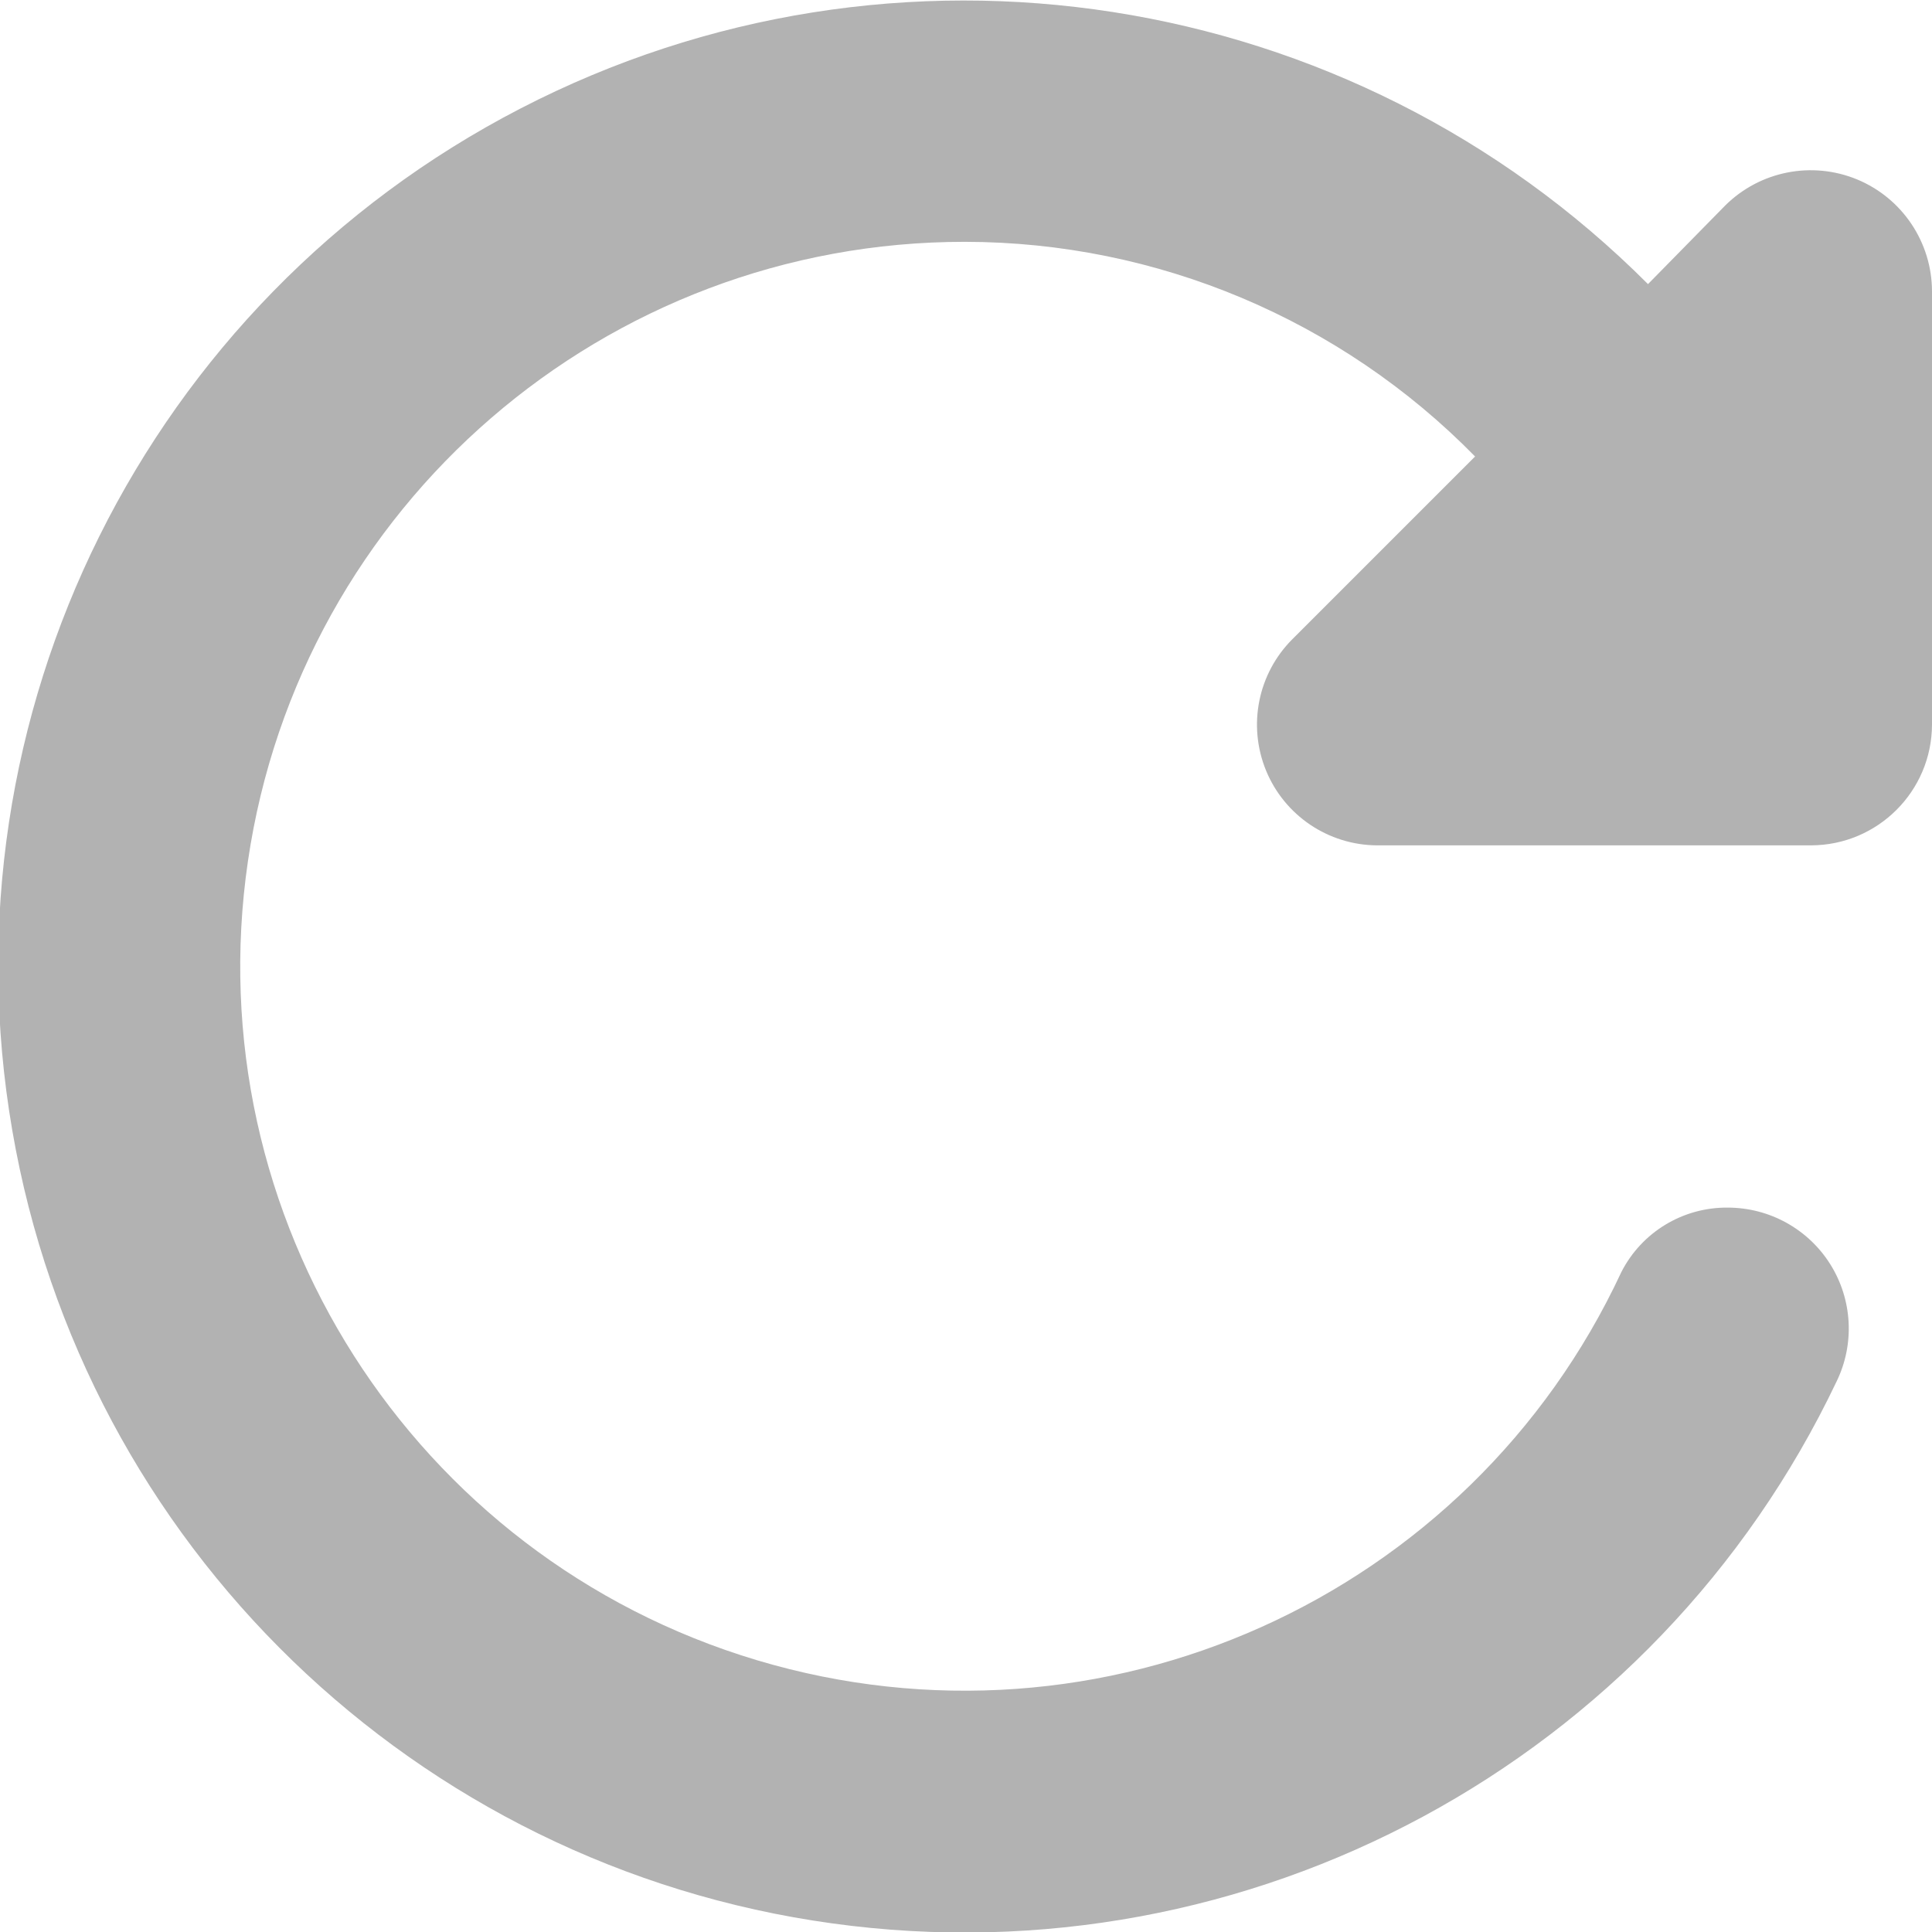
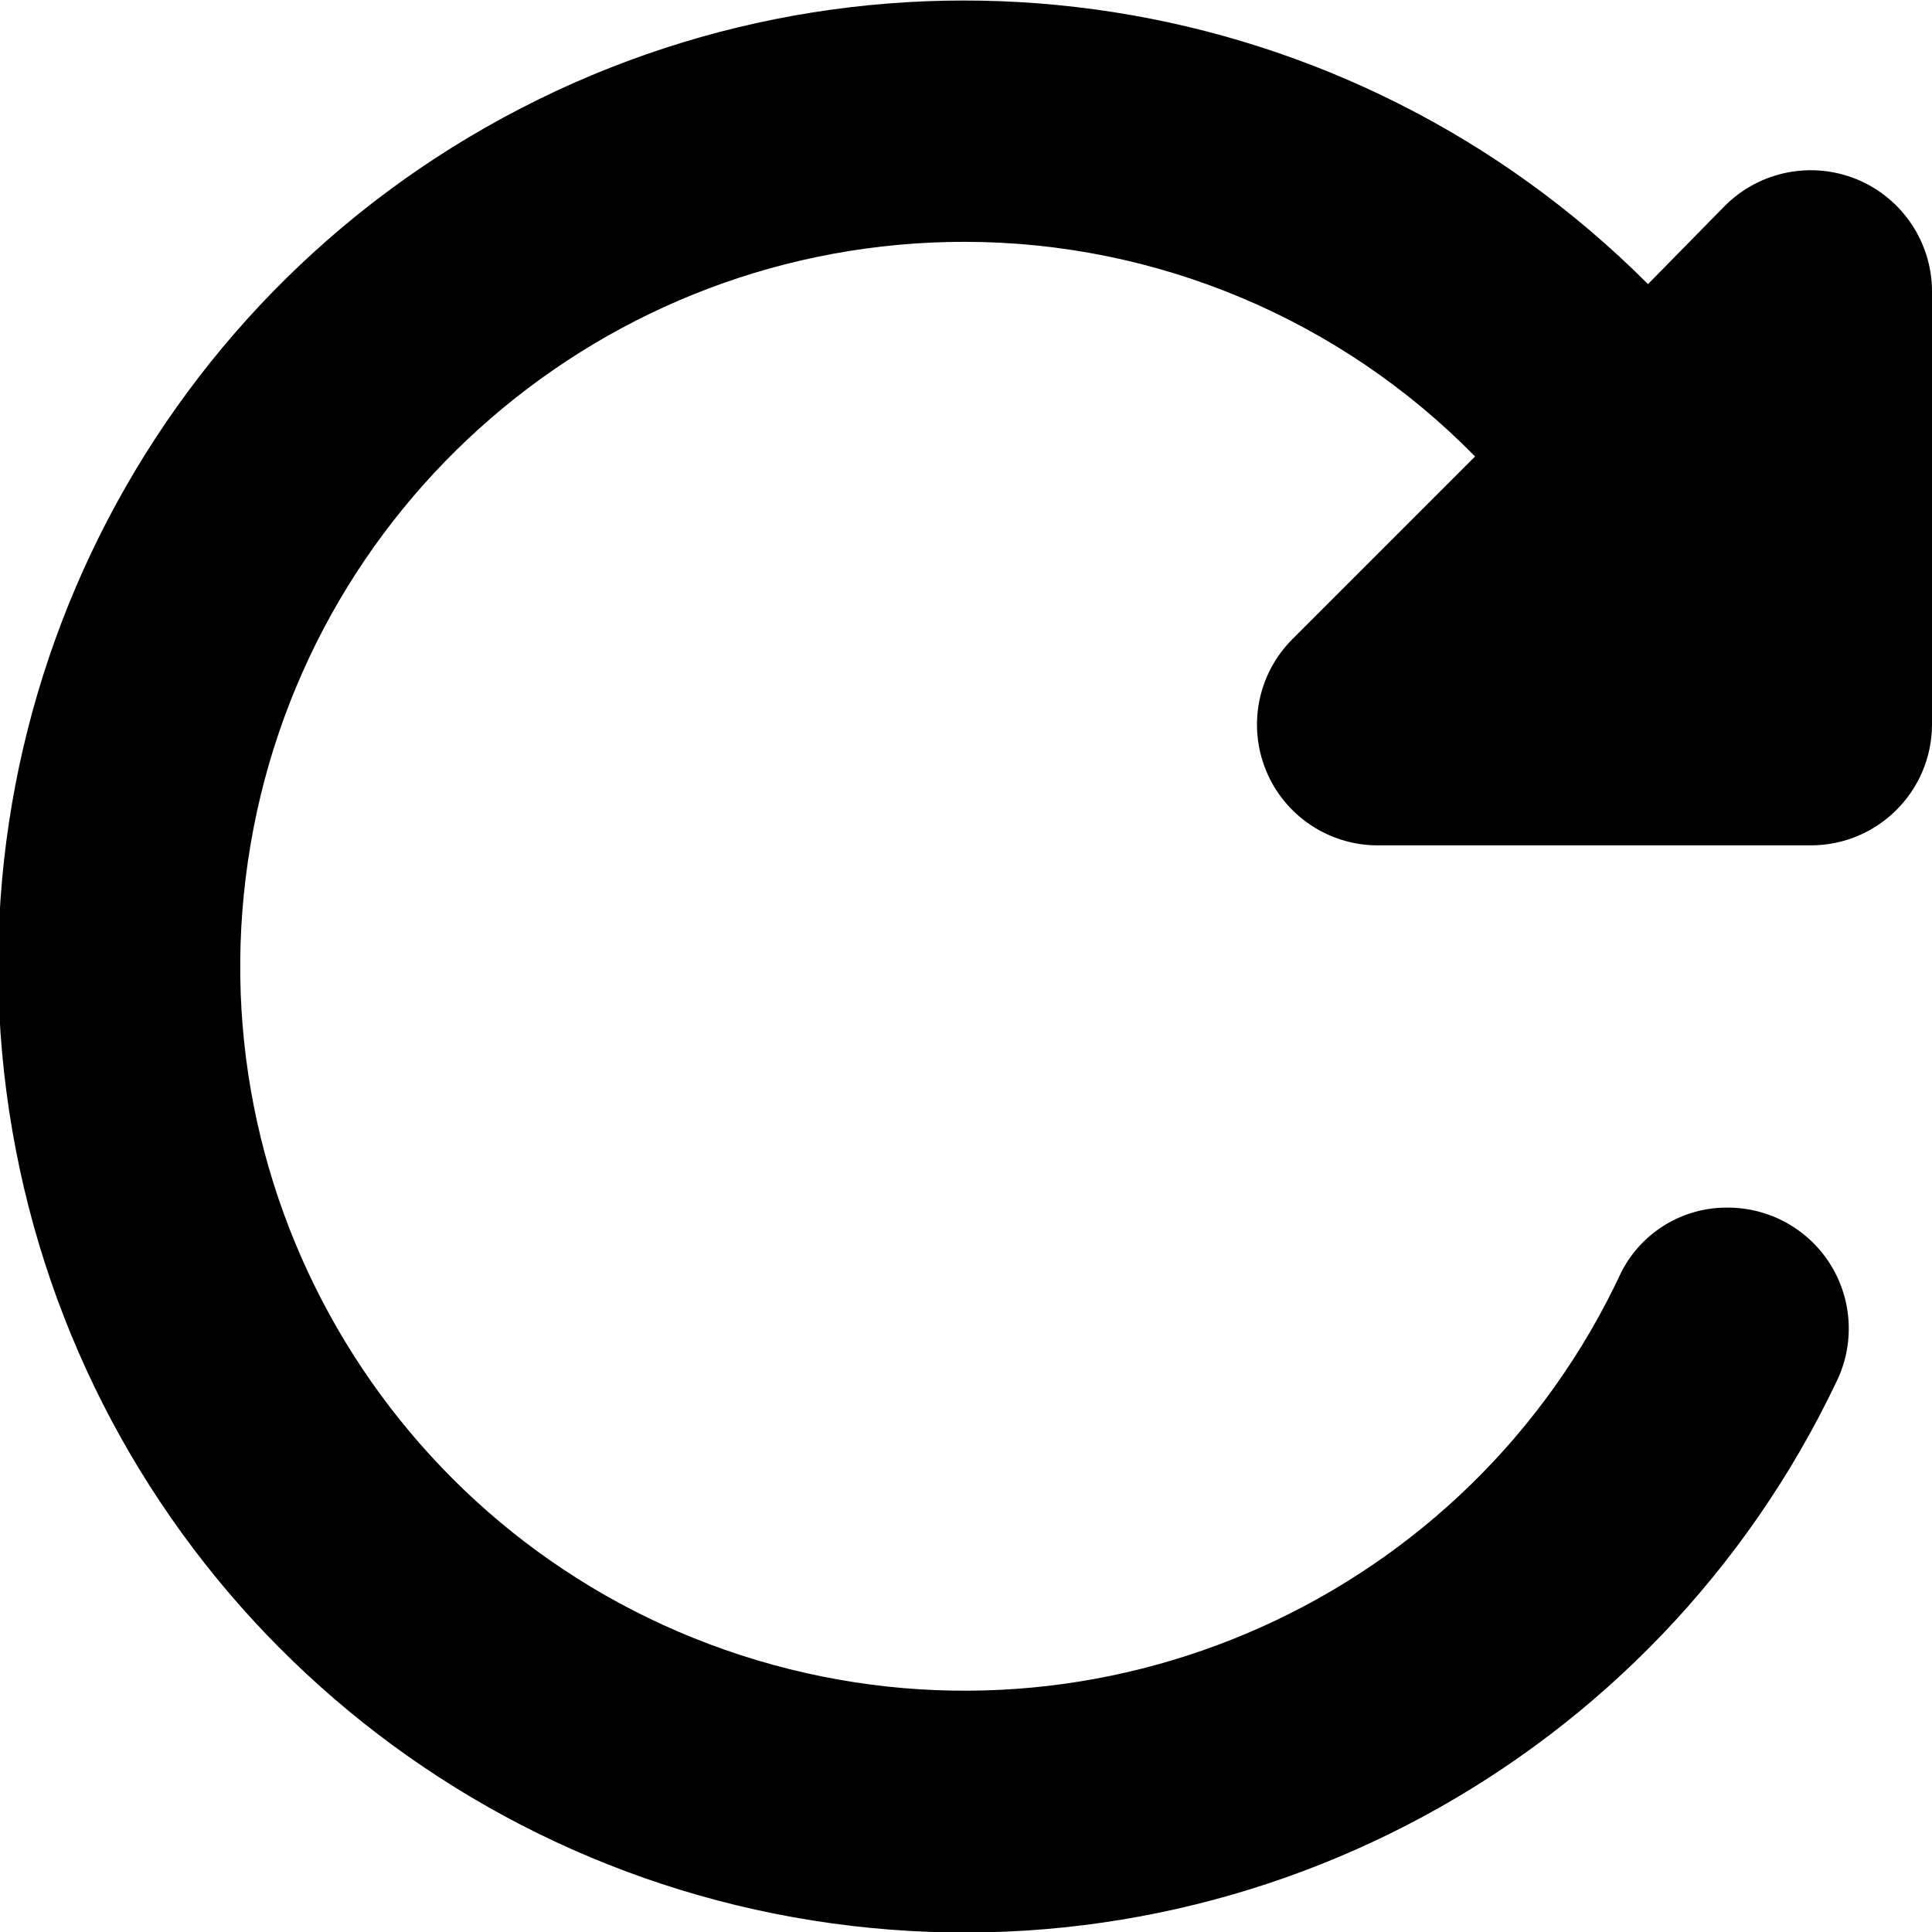
<svg xmlns="http://www.w3.org/2000/svg" width="18px" height="18px" viewBox="0 0 18 18" version="1.1">
  <g id="Symbols" stroke="none" stroke-width="1" fill="none" fill-rule="evenodd">
-     <g id="Location-icon/ic_refresh" transform="translate(-11, -11)" fill="#B2B2B2" fill-rule="nonzero">
+     <g id="Location-icon/ic_refresh" transform="translate(-11, -11)" fill="#000" fill-rule="nonzero">
      <g id="refresh">
        <path d="M26.354,13.647 C23.583,10.871 19.333,10.209 15.849,12.011 C12.365,13.812 10.449,17.663 11.114,21.529 C11.778,25.395 14.87,28.385 18.755,28.92 C22.641,29.456 26.426,27.413 28.111,23.871 C28.281,23.522 28.259,23.109 28.053,22.78 C27.847,22.451 27.486,22.251 27.097,22.251 C26.68,22.247 26.296,22.479 26.106,22.851 C24.692,25.888 21.263,27.428 18.053,26.468 C14.844,25.508 12.824,22.338 13.31,19.023 C13.796,15.708 16.641,13.251 19.991,13.253 C21.779,13.255 23.491,13.976 24.743,15.253 L23.043,16.953 C22.72,17.274 22.623,17.757 22.795,18.178 C22.967,18.598 23.376,18.874 23.831,18.876 L27.874,18.876 C28.495,18.874 28.998,18.372 29,17.751 L29,13.714 C28.999,13.258 28.724,12.847 28.303,12.672 C27.882,12.498 27.398,12.593 27.074,12.914 L26.354,13.647 Z" />
      </g>
    </g>
  </g>
</svg>
